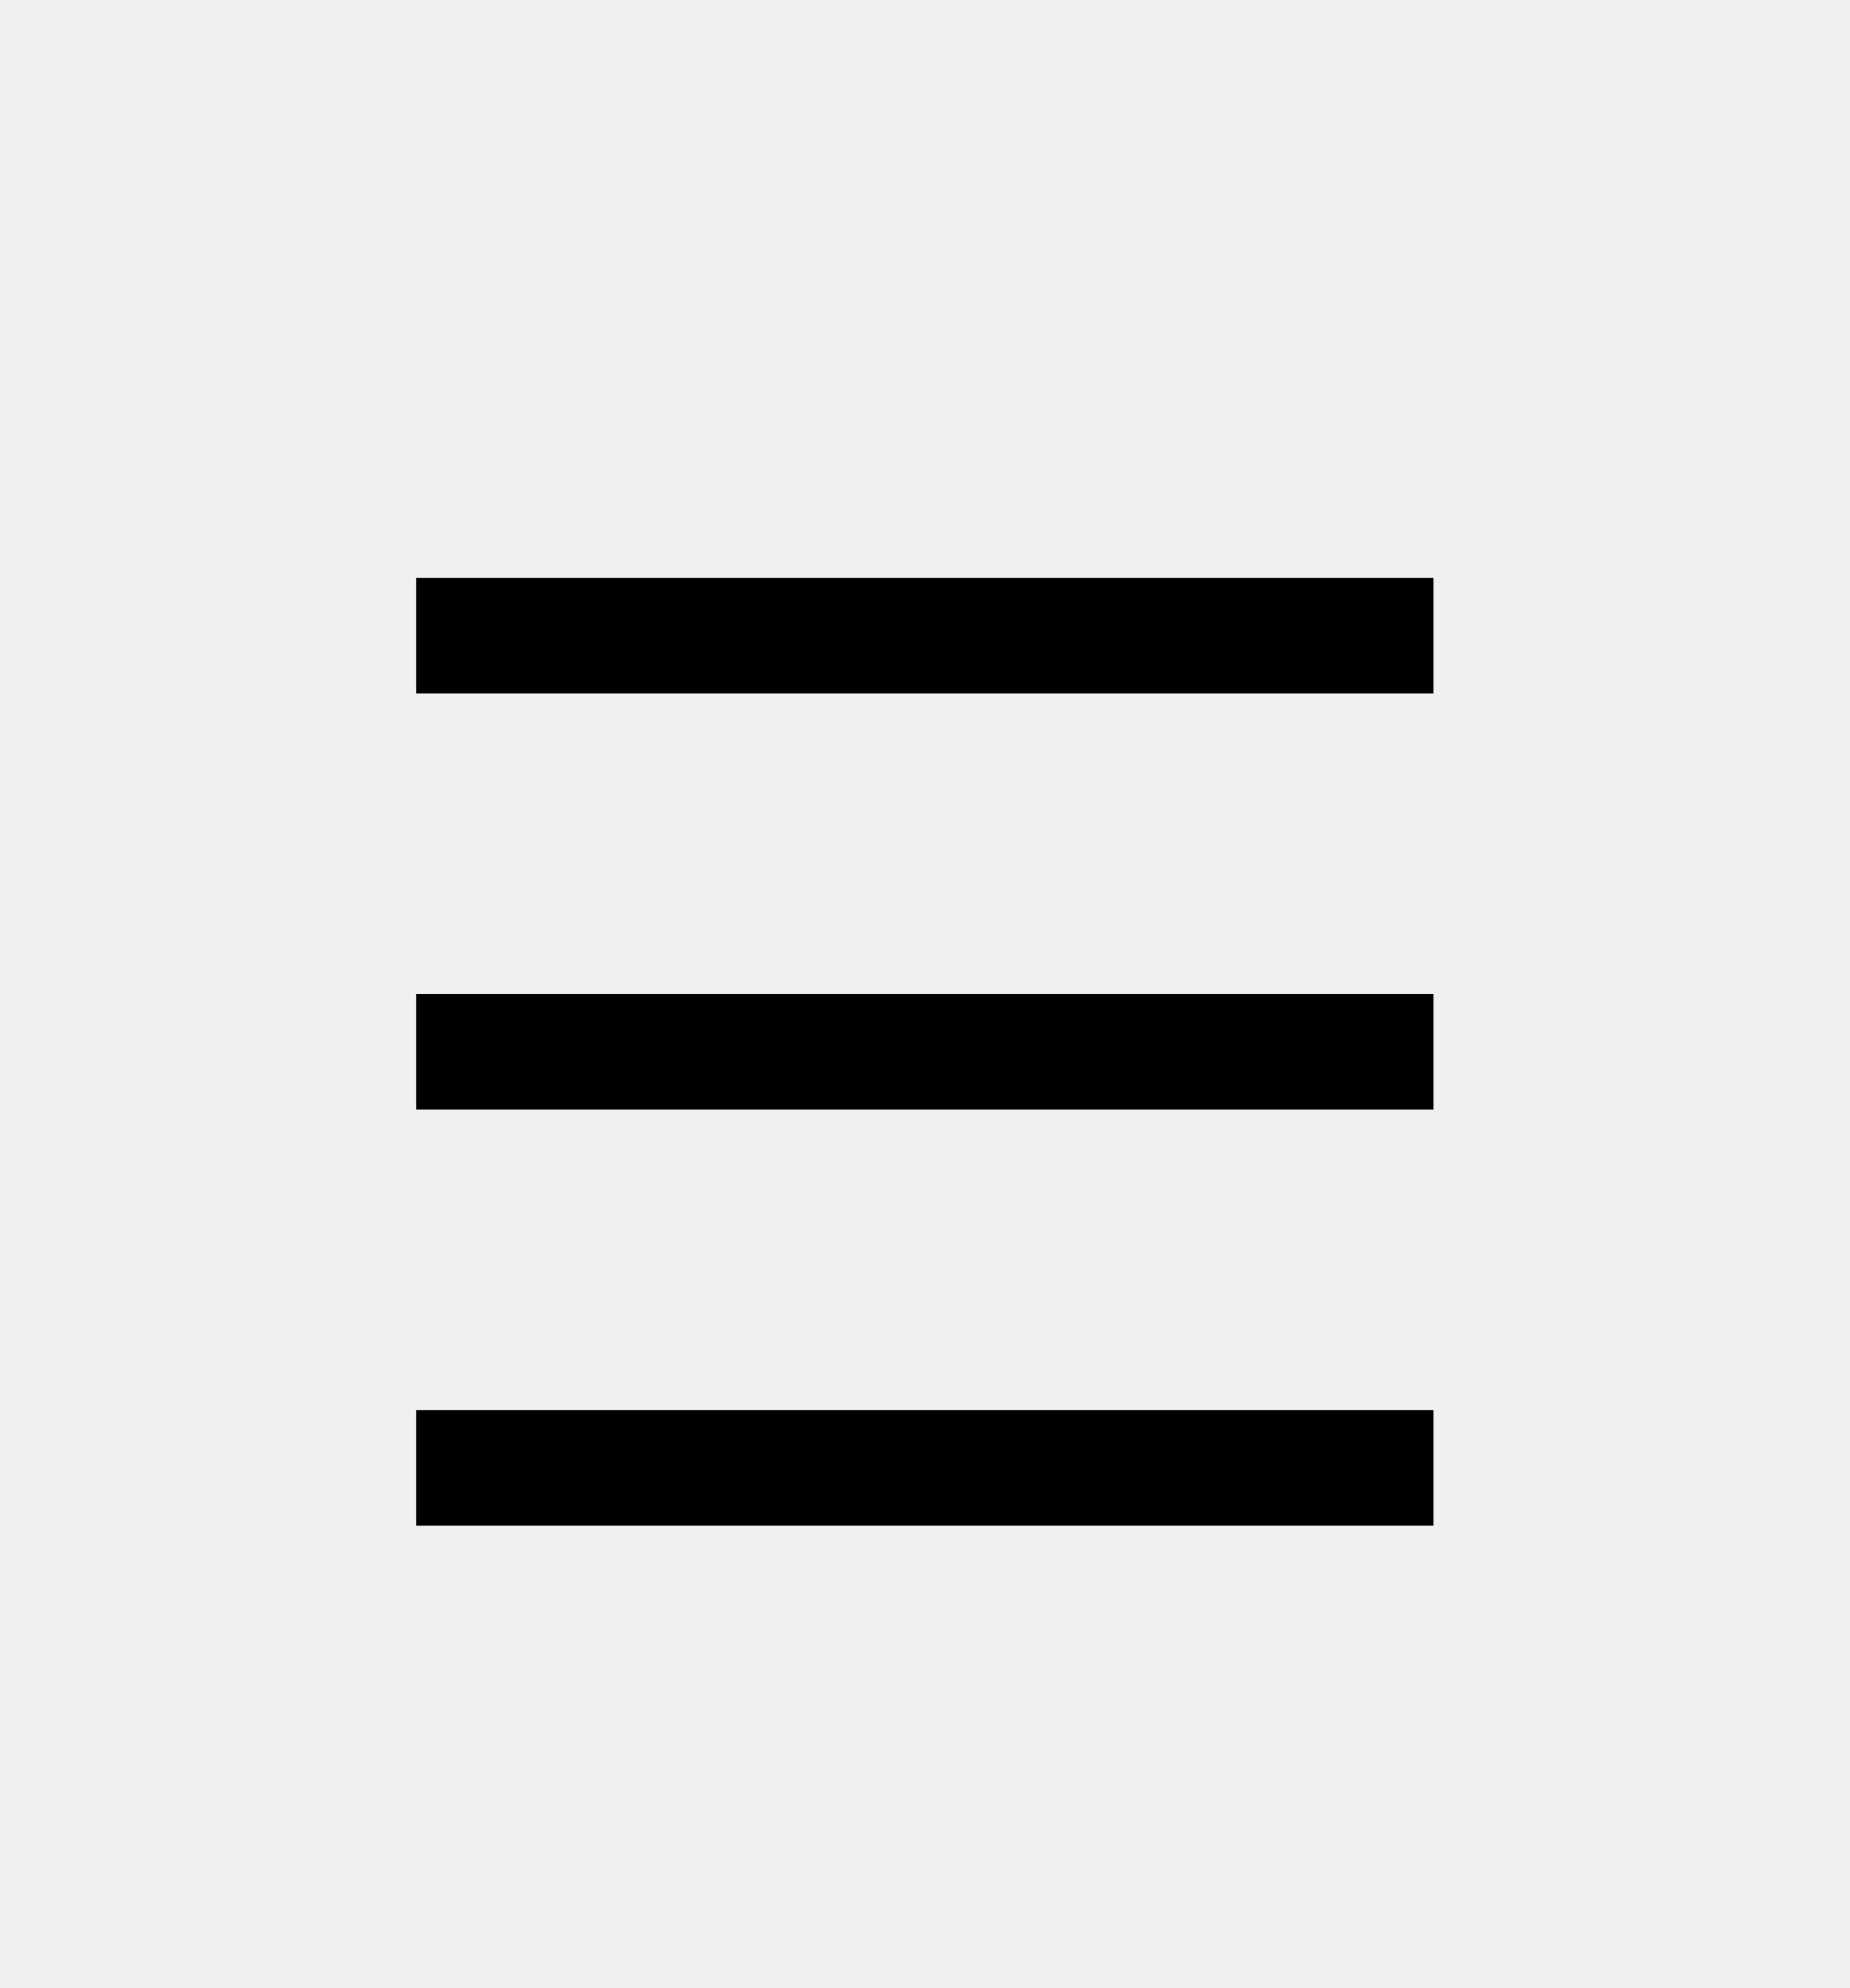
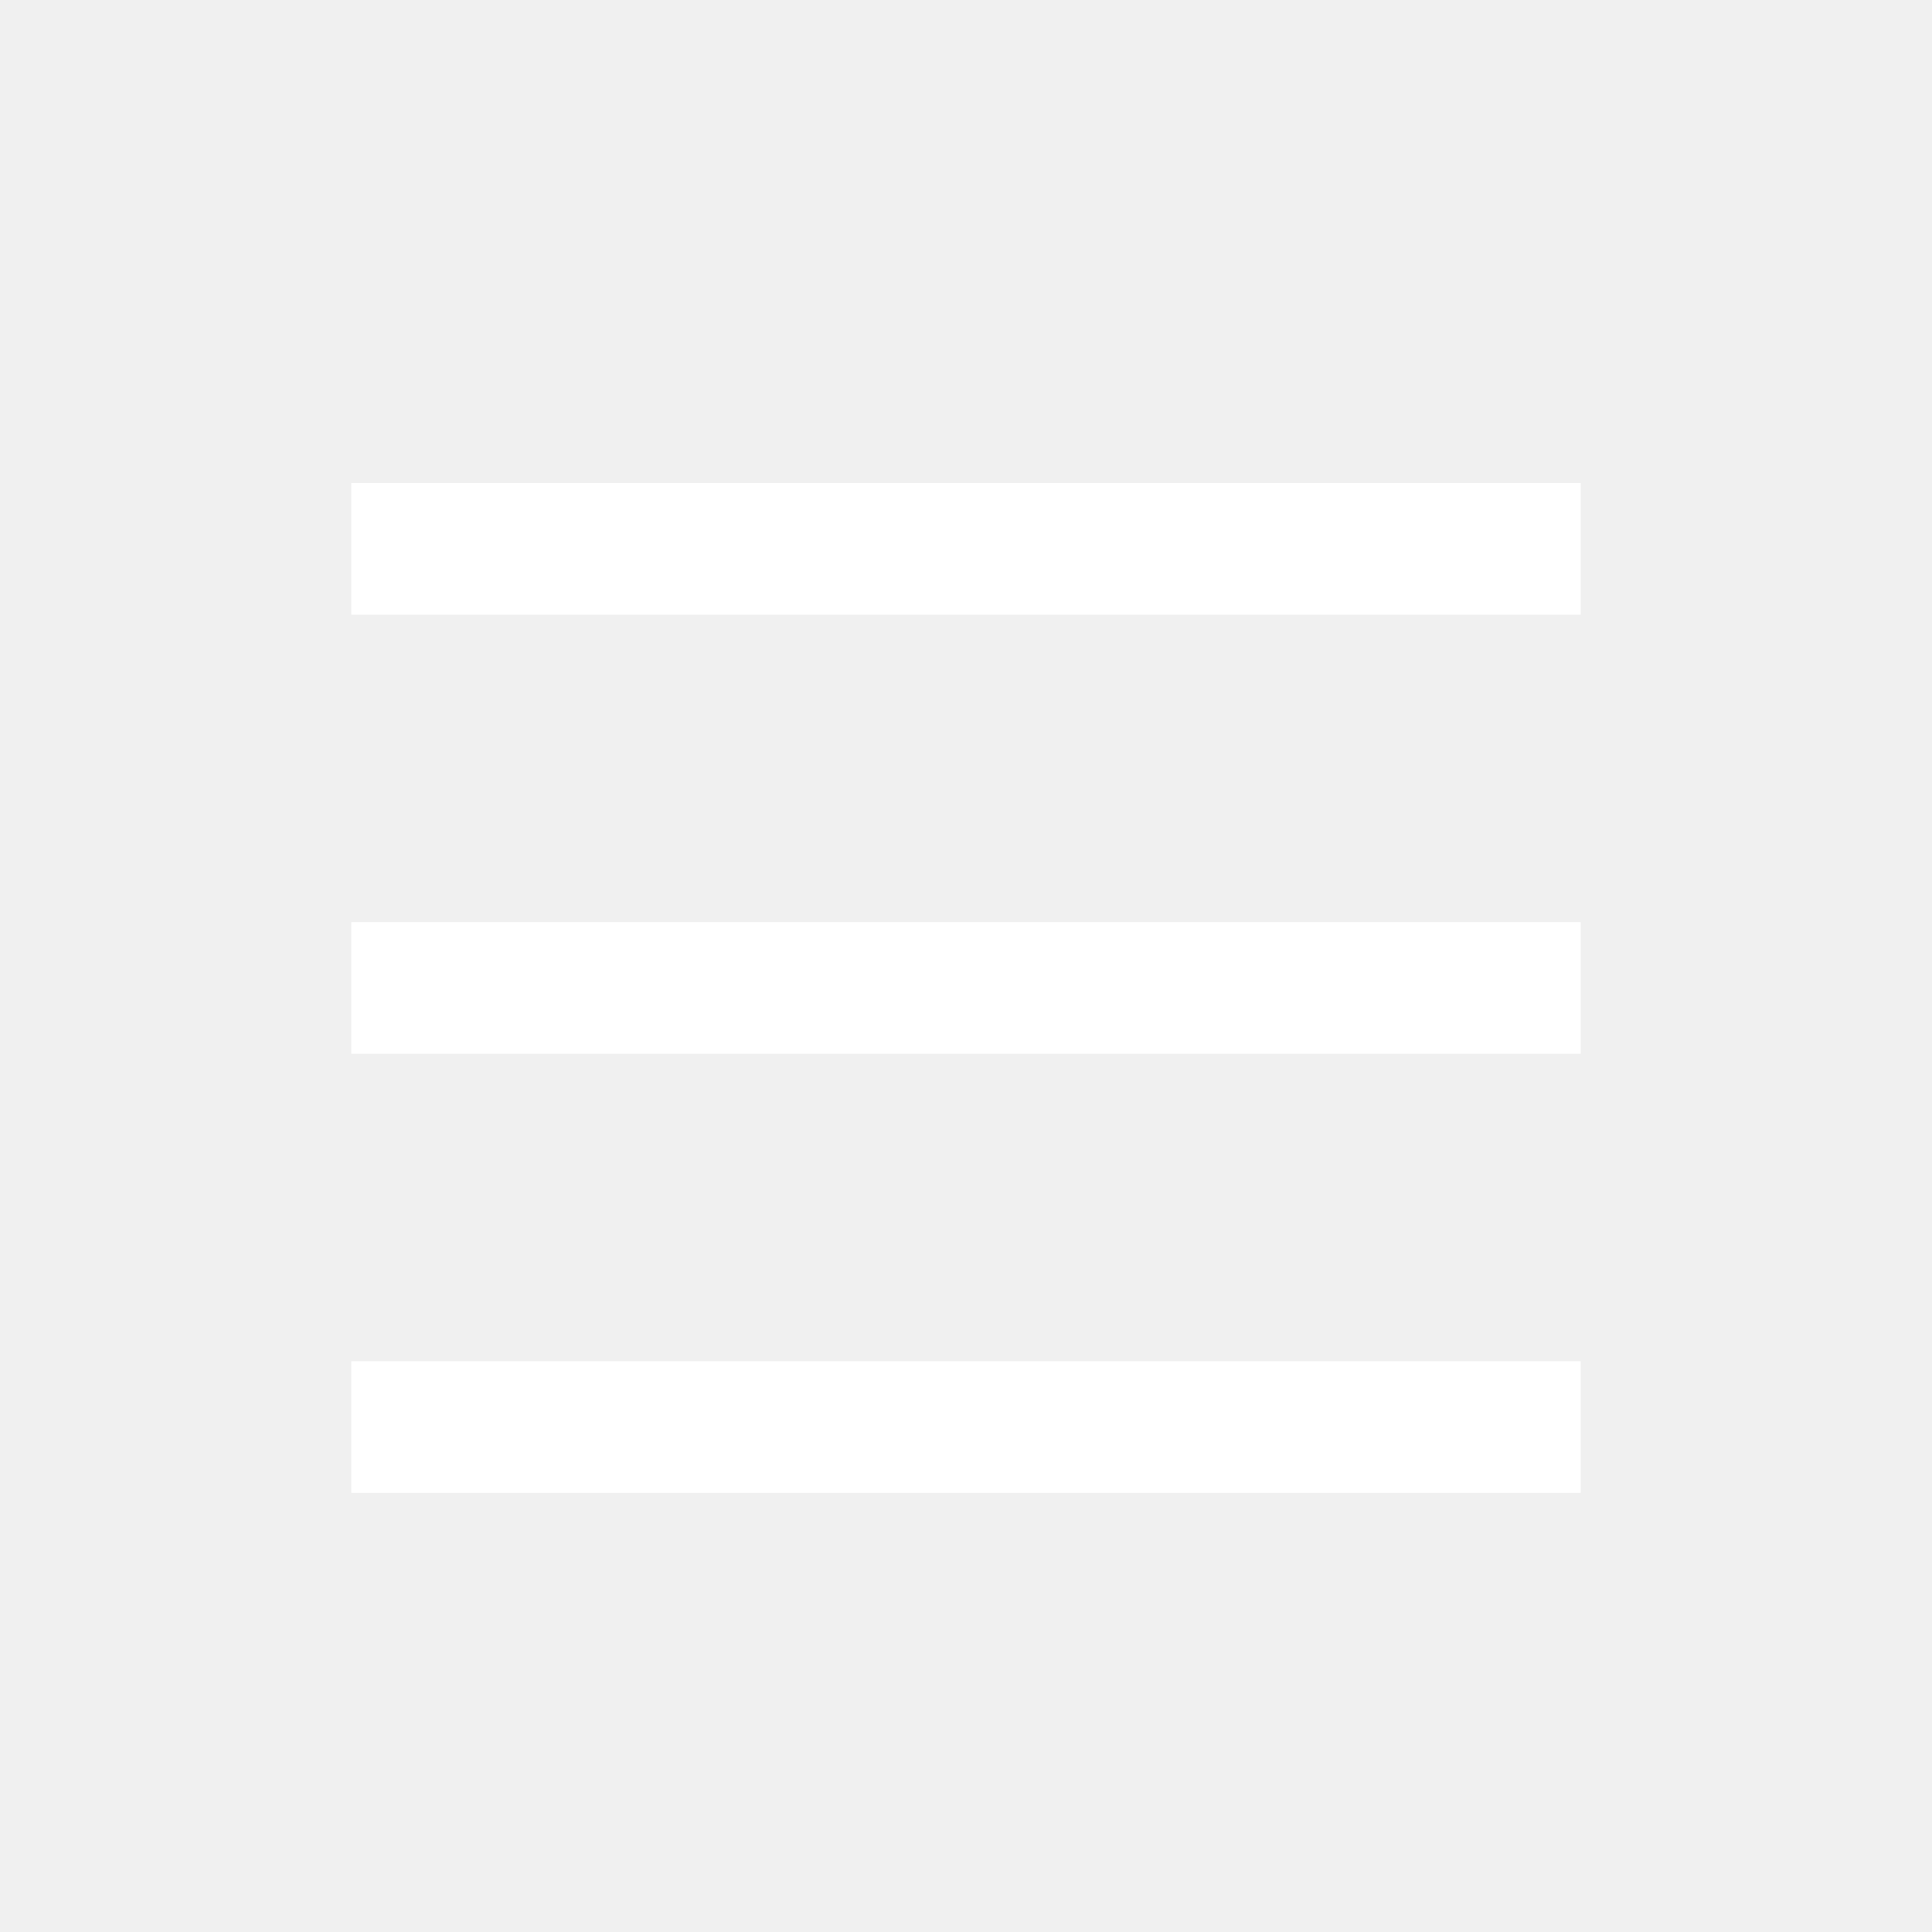
- <svg xmlns="http://www.w3.org/2000/svg" width="40" height="43" viewBox="0 0 40 43" fill="none">
-   <path fill-rule="evenodd" clip-rule="evenodd" d="M31 15L9 15V12.5L31 12.5V15Z" fill="black" />
-   <path fill-rule="evenodd" clip-rule="evenodd" d="M31 24L9 24V21.5L31 21.5V24Z" fill="black" />
-   <path fill-rule="evenodd" clip-rule="evenodd" d="M31 33L9 33V30.5L31 30.5V33Z" fill="black" />
+ <svg xmlns="http://www.w3.org/2000/svg" width="44" height="44" viewBox="0 0 44 44" fill="none">
+   <path fill-rule="evenodd" clip-rule="evenodd" d="M36 14L8 14V11L36 11V14Z" fill="white" />
+   <path fill-rule="evenodd" clip-rule="evenodd" d="M36 24L8 24V21L36 21V24Z" fill="white" />
+   <path fill-rule="evenodd" clip-rule="evenodd" d="M36 34L8 34V31L36 31V34Z" fill="white" />
</svg>
